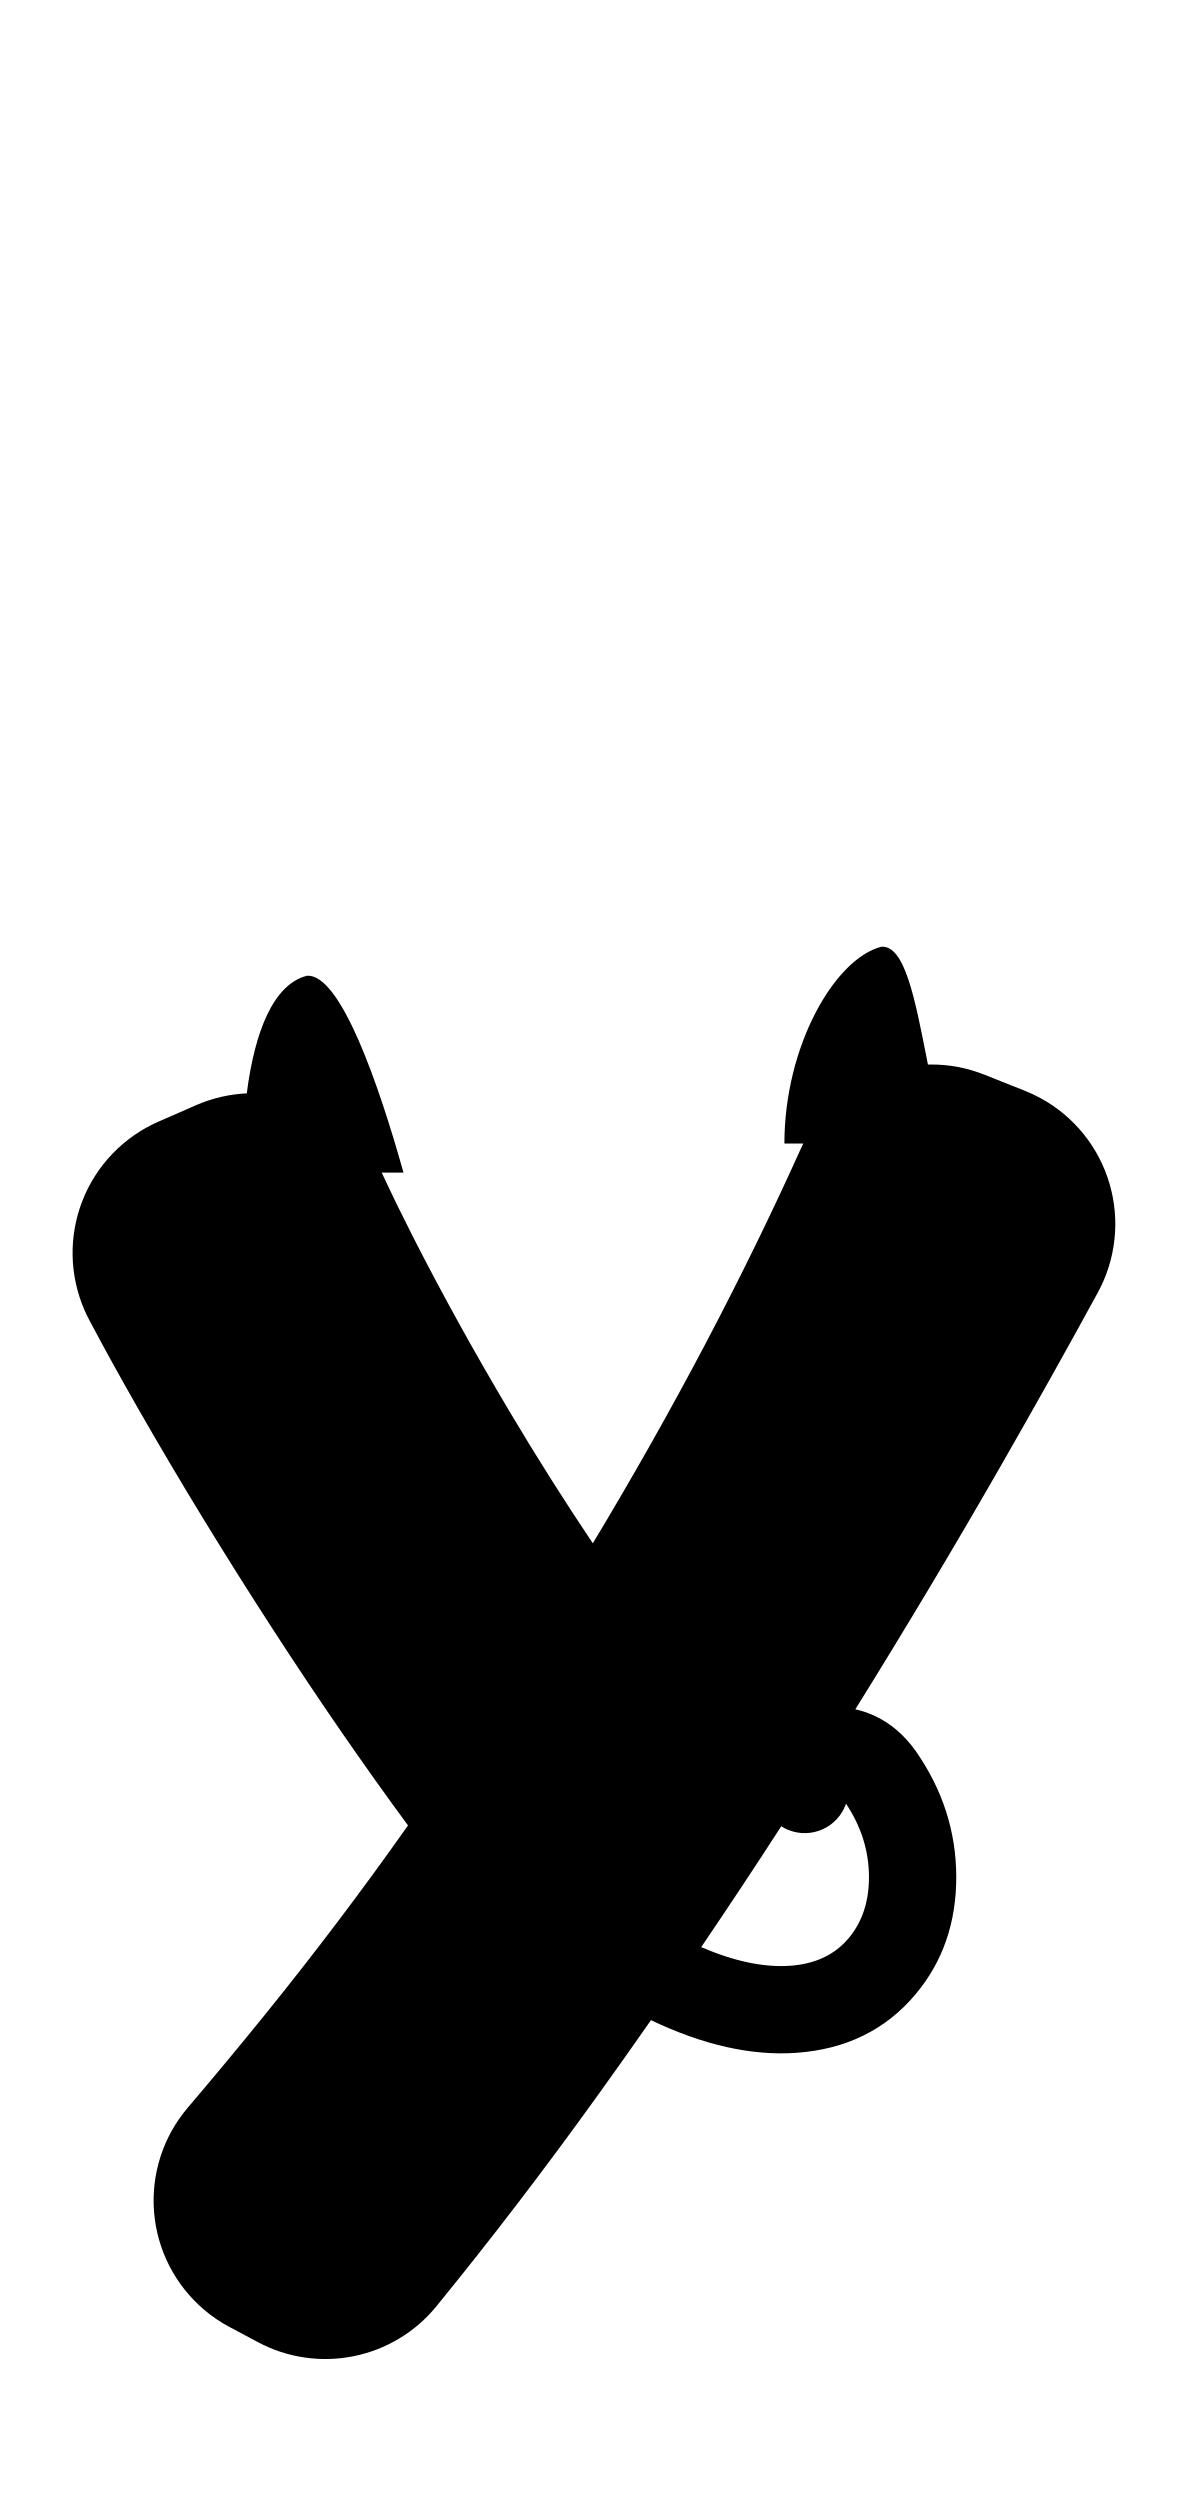
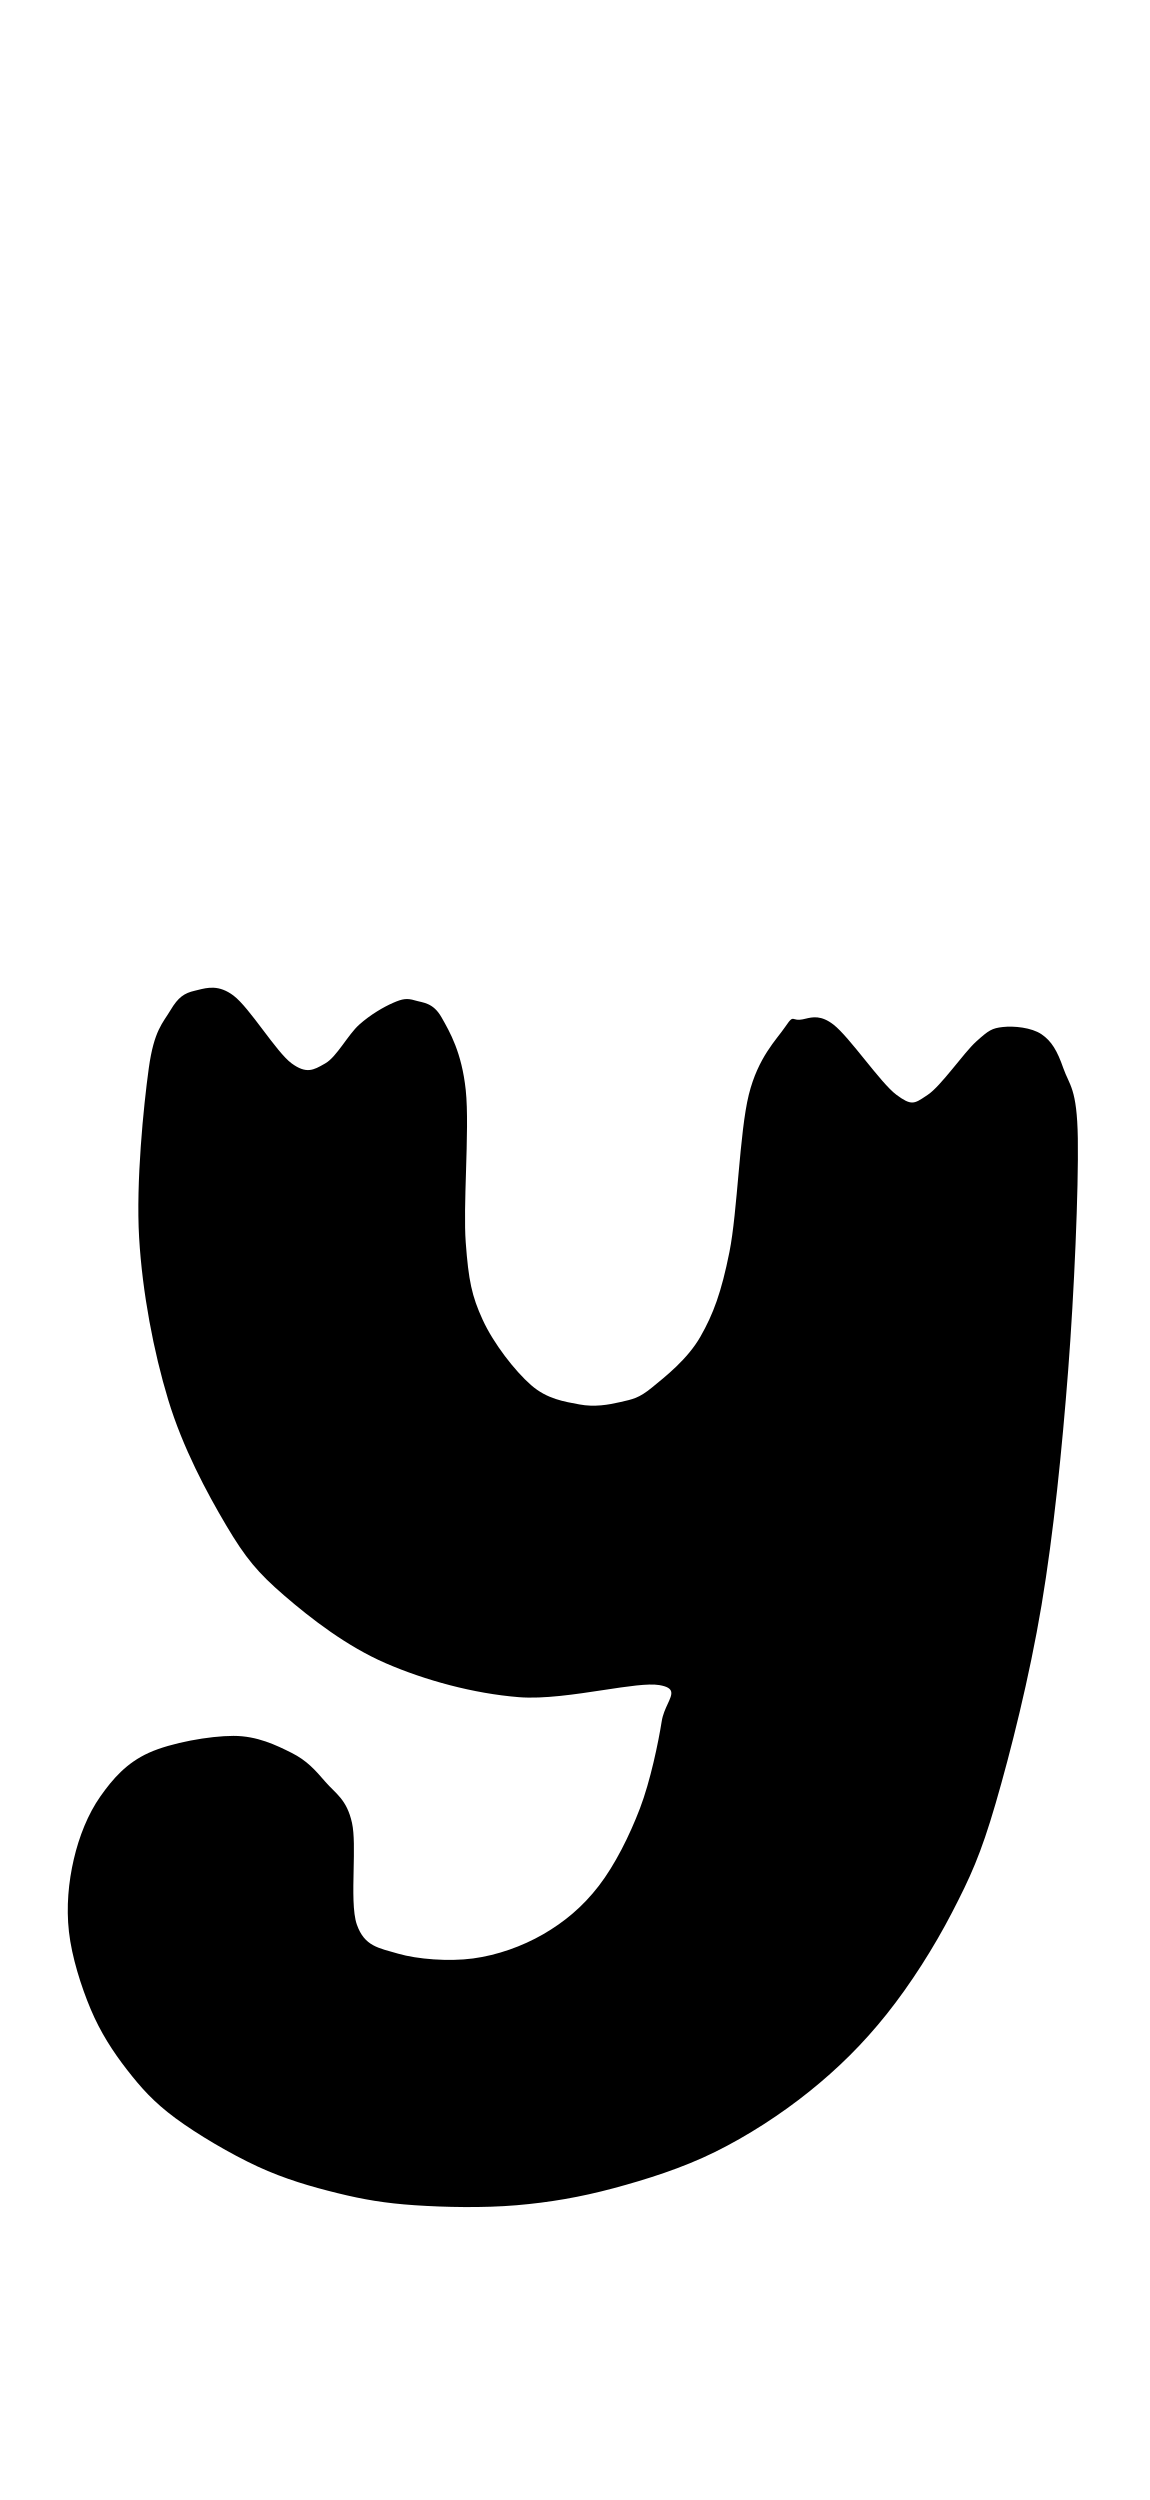
- <svg xmlns="http://www.w3.org/2000/svg" viewBox="0 0 736 1550">
+ <svg xmlns="http://www.w3.org/2000/svg" viewBox="0 0 713 1550">
  <g transform="translate(0 1200) scale(1 -1)">
-     <path d="M270.546 -229.921Q321.62 -167.332 371.626 -97.682Q387.768 -75.197 403.609 -52.494Q452.068 -75.648 493.591 -72.761Q539.889 -69.542 567.645 -36.439Q592.986 -6.217 592.881 36.48Q592.778 78.355 567.903 114.16Q557.053 129.451 541.862 136.366Q536.098 138.99 530.293 140.213Q577.146 215.584 619.395 289.237Q651.994 346.07 680.646 398.615Q684.834 406.296 687.444 414.647Q690.053 422.998 690.983 431.698Q691.913 440.398 691.129 449.112Q690.344 457.826 687.874 466.219Q685.404 474.613 681.344 482.363Q677.284 490.113 671.79 496.923Q666.296 503.732 659.579 509.339Q652.863 514.945 645.181 519.134Q640.465 521.706 635.474 523.69L610.26 533.715Q594.323 540.051 577.172 540Q576.242 539.997 575.315 539.975C575.069 541.224 574.825 542.469 574.582 543.708C567.139 581.647 560.733 614.303 546.331 613.0C517.331 605.4 486.331 551.25 486.331 491.0H498.036Q497.214 489.357 496.453 487.67Q441.956 366.759 367.548 243.155Q341.113 282.514 316.049 324.651Q283.062 380.107 255.832 433.613Q246.103 452.729 237.663 470.863Q237.162 471.94 236.634 473.0H250.157C235.157 526.6 211.157 596.9 190.157 595.0C169.427 589.567 157.894 560.348 153.003 522.117Q145.335 521.762 137.829 520.091Q129.416 518.219 121.519 514.764L98.227 504.574Q90.212 501.067 83.034 496.064Q75.856 491.06 69.793 484.753Q63.729 478.446 59.013 471.076Q54.296 463.707 51.108 455.56Q47.92 447.412 46.382 438.799Q44.845 430.185 45.017 421.438Q45.19 412.69 47.066 404.144Q48.941 395.599 52.448 387.583Q53.777 384.546 55.329 381.616Q69.009 355.782 85.225 327.405Q124.116 259.345 169.792 188.887Q211.363 124.762 252.962 68.237Q210.593 8.137 164.225 -49.167Q140.636 -78.319 116.429 -106.748Q110.756 -113.409 106.493 -121.049Q102.229 -128.689 99.538 -137.015Q96.846 -145.34 95.831 -154.03Q94.815 -162.72 95.515 -171.441Q96.214 -180.163 98.601 -188.58Q100.989 -196.997 104.973 -204.787Q108.956 -212.577 114.383 -219.44Q119.81 -226.302 126.471 -231.975Q133.784 -238.202 142.26 -242.722L159.917 -252.139Q173.536 -259.403 188.808 -261.647Q204.079 -263.89 219.212 -260.851Q234.345 -257.812 247.566 -249.846Q260.787 -241.88 270.546 -229.921ZM434.75 -7.221Q459.959 29.957 484.373 67.71Q486.729 66.204 489.396 65.199Q494.433 63.301 499.812 63.474Q505.192 63.648 510.096 65.867Q515 68.086 518.681 72.013Q522.363 75.94 524.261 80.976Q524.399 81.343 524.526 81.71Q538.702 60.448 538.761 36.347Q538.818 13.413 526.175 -1.666Q513.194 -17.147 489.837 -18.771Q465.513 -20.463 434.75 -7.221Z" />
+     <path d="M120.75 585.75C114.25 584.25 110.5 581.75 105.75 573.75C101.0 565.75 95.5 561.25 92.25 537.75C89.0 514.25 84.25 467.0 86.25 432.75C88.25 398.5 95.25 362.0 104.25 332.25C113.25 302.5 128.25 274.5 140.25 254.25C152.25 234.0 159.75 225.0 176.25 210.75C192.75 196.5 215.0 179.25 239.25 168.75C263.5 158.25 293.5 150.0 321.75 147.75C337.009 146.535 356.864 149.55 374.222 152.186C388.999 154.43 401.967 156.4 408.75 155.25C418.611 153.579 416.851 149.785 414.004 143.644C412.592 140.598 410.913 136.976 410.25 132.75C408.25 120.0 403.25 95.75 396.75 78.75C390.25 61.75 381.25 43.75 371.25 30.75C361.25 17.75 349.75 8.25 336.75 0.75C323.75 -6.75 308.25 -12.25 293.25 -14.25C278.25 -16.25 258.75 -14.75 246.75 -11.25C234.75 -7.75 226.0 -6.75 221.25 6.75C218.67 14.081 218.966 27.679 219.255 40.938C219.498 52.094 219.735 63.01 218.25 69.75C215.0 84.5 208.0 88.0 201.75 95.25C195.5 102.5 190.25 108.5 180.75 113.25C171.25 118.0 159.5 123.75 144.75 123.75C130.0 123.75 106.0 119.5 92.25 113.25C78.5 107.0 70.0 97.25 62.25 86.25C54.5 75.25 49.0 61.25 45.75 47.25C42.5 33.25 41.0 17.75 42.75 2.25C44.5 -13.25 50.25 -31.5 56.25 -45.75C62.25 -60.0 70.0 -72.0 78.75 -83.25C87.5 -94.5 95.25 -103.25 108.75 -113.25C122.25 -123.25 143.0 -135.5 159.75 -143.25C176.5 -151.0 193.0 -155.75 209.25 -159.75C225.5 -163.75 238.75 -166.0 257.25 -167.25C275.75 -168.5 299.75 -169.0 320.25 -167.25C340.75 -165.5 359.75 -162.25 380.25 -156.75C400.75 -151.25 423.0 -144.25 443.25 -134.25C463.5 -124.25 484.0 -111.0 501.75 -96.75C519.5 -82.5 535.0 -67.25 549.75 -48.75C564.5 -30.25 579.0 -7.5 590.25 14.25C601.5 36.0 608.0 50.0 617.25 81.75C626.5 113.5 638.25 160.0 645.75 204.75C653.25 249.5 658.5 302.0 662.25 350.25C666.0 398.5 668.75 463.0 668.25 494.25C667.75 525.5 663.0 527.0 659.25 537.75C655.5 548.5 652.0 554.5 645.75 558.75C639.5 563.0 628.5 564.0 621.75 563.25C615.0 562.5 613.0 561.25 605.25 554.25C597.5 547.25 583.5 526.75 575.25 521.25C574.829 520.969 574.425 520.698 574.037 520.437C566.825 515.595 565.002 514.37 555.75 521.25C546.0 528.5 526.75 557.0 516.75 564.75C509.082 570.693 503.765 569.432 499.448 568.409C498.136 568.098 496.916 567.808 495.75 567.75C494.275 567.676 493.344 567.929 492.629 568.123C490.922 568.586 490.451 568.714 486.75 563.25C481.5 555.5 470.0 544.5 464.25 521.25C458.5 498.0 457.25 448.75 452.25 423.75C447.25 398.75 442.25 385.25 434.25 371.25C426.25 357.25 412.5 346.5 404.25 339.75C396.0 333.0 392.25 332.5 384.75 330.75C377.25 329.0 368.5 327.5 359.25 329.25C350.0 331.0 339.25 332.5 329.25 341.25C319.25 350.0 306.0 367.0 299.25 381.75C292.5 396.5 290.5 406.0 288.75 429.75C287.932 440.852 288.425 457.144 288.927 473.723L288.927 473.725C289.498 492.611 290.081 511.869 288.75 524.25C286.25 547.5 279.0 560.0 273.75 569.25C268.5 578.5 262.25 578.25 257.25 579.75C252.25 581.25 249.5 580.75 243.75 578.25C238.0 575.75 229.75 571.0 222.75 564.75C215.75 558.5 208.75 544.75 201.75 540.75C201.522 540.62 201.296 540.49 201.073 540.362C194.451 536.565 189.94 533.978 180.75 540.75C171.25 547.75 154.75 575.25 144.75 582.75C135.76 589.493 128.79 587.749 122.752 586.238C122.073 586.068 121.406 585.901 120.75 585.75Z" />
  </g>
</svg>
